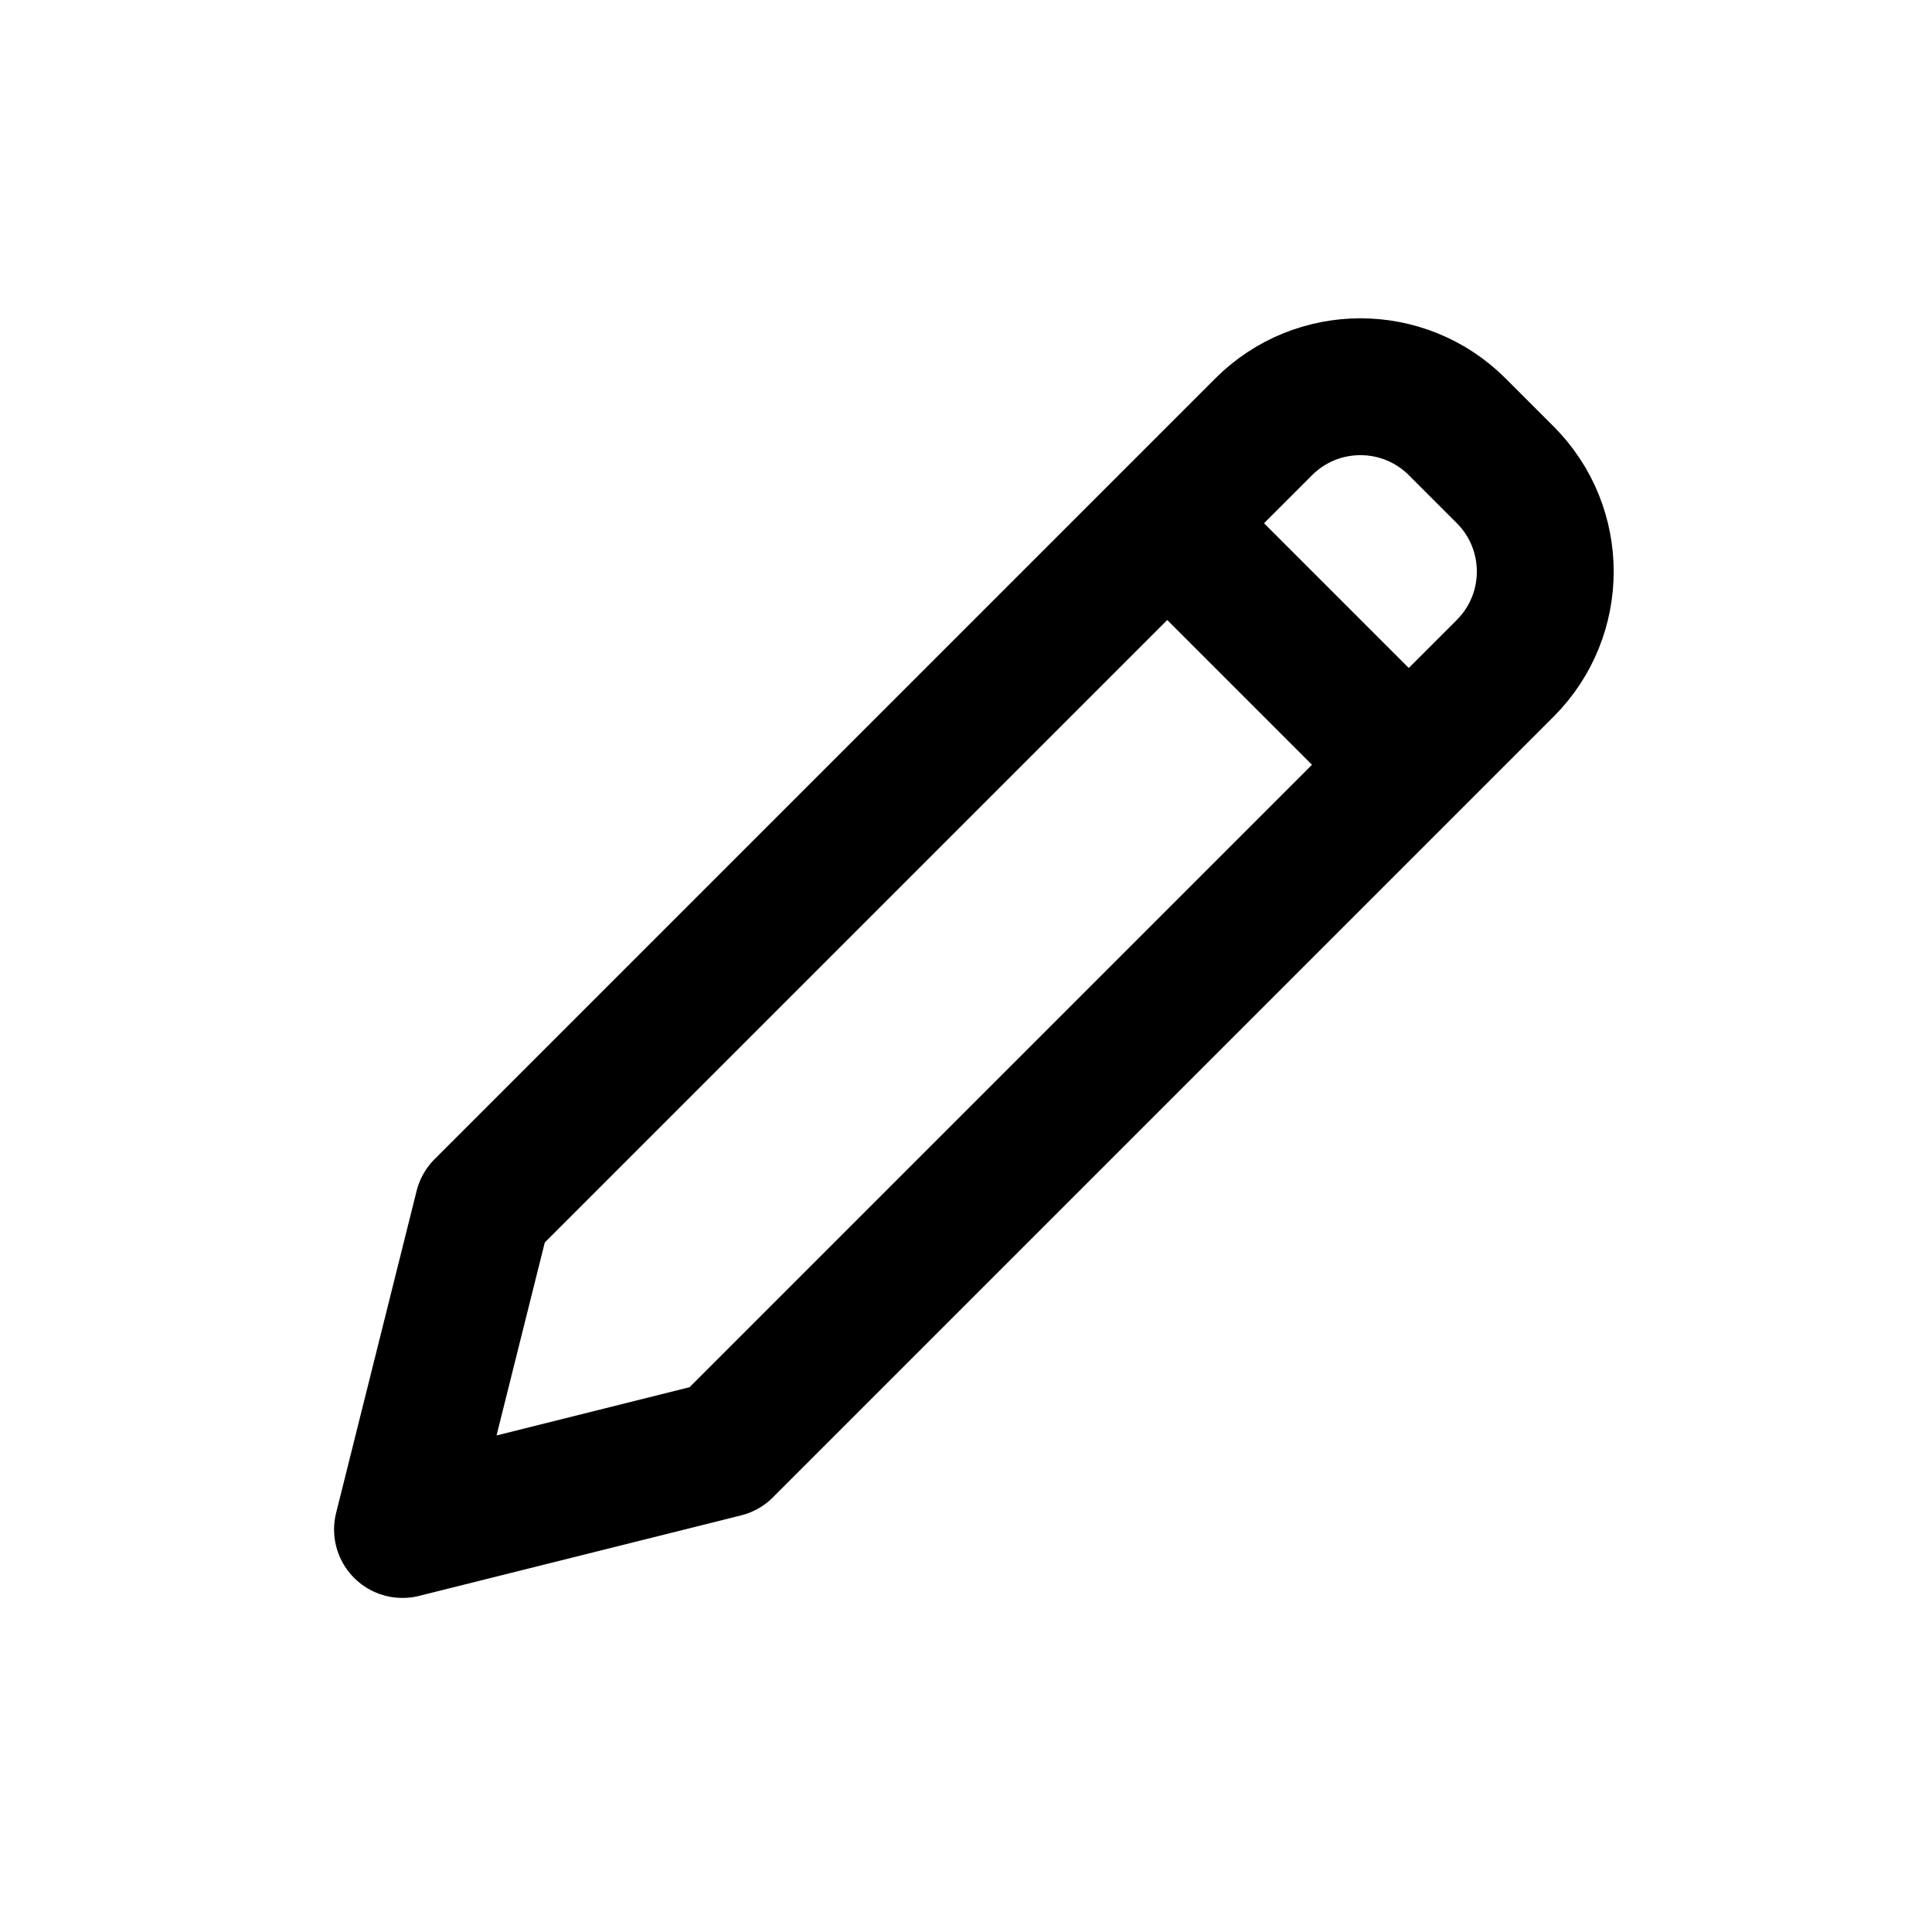
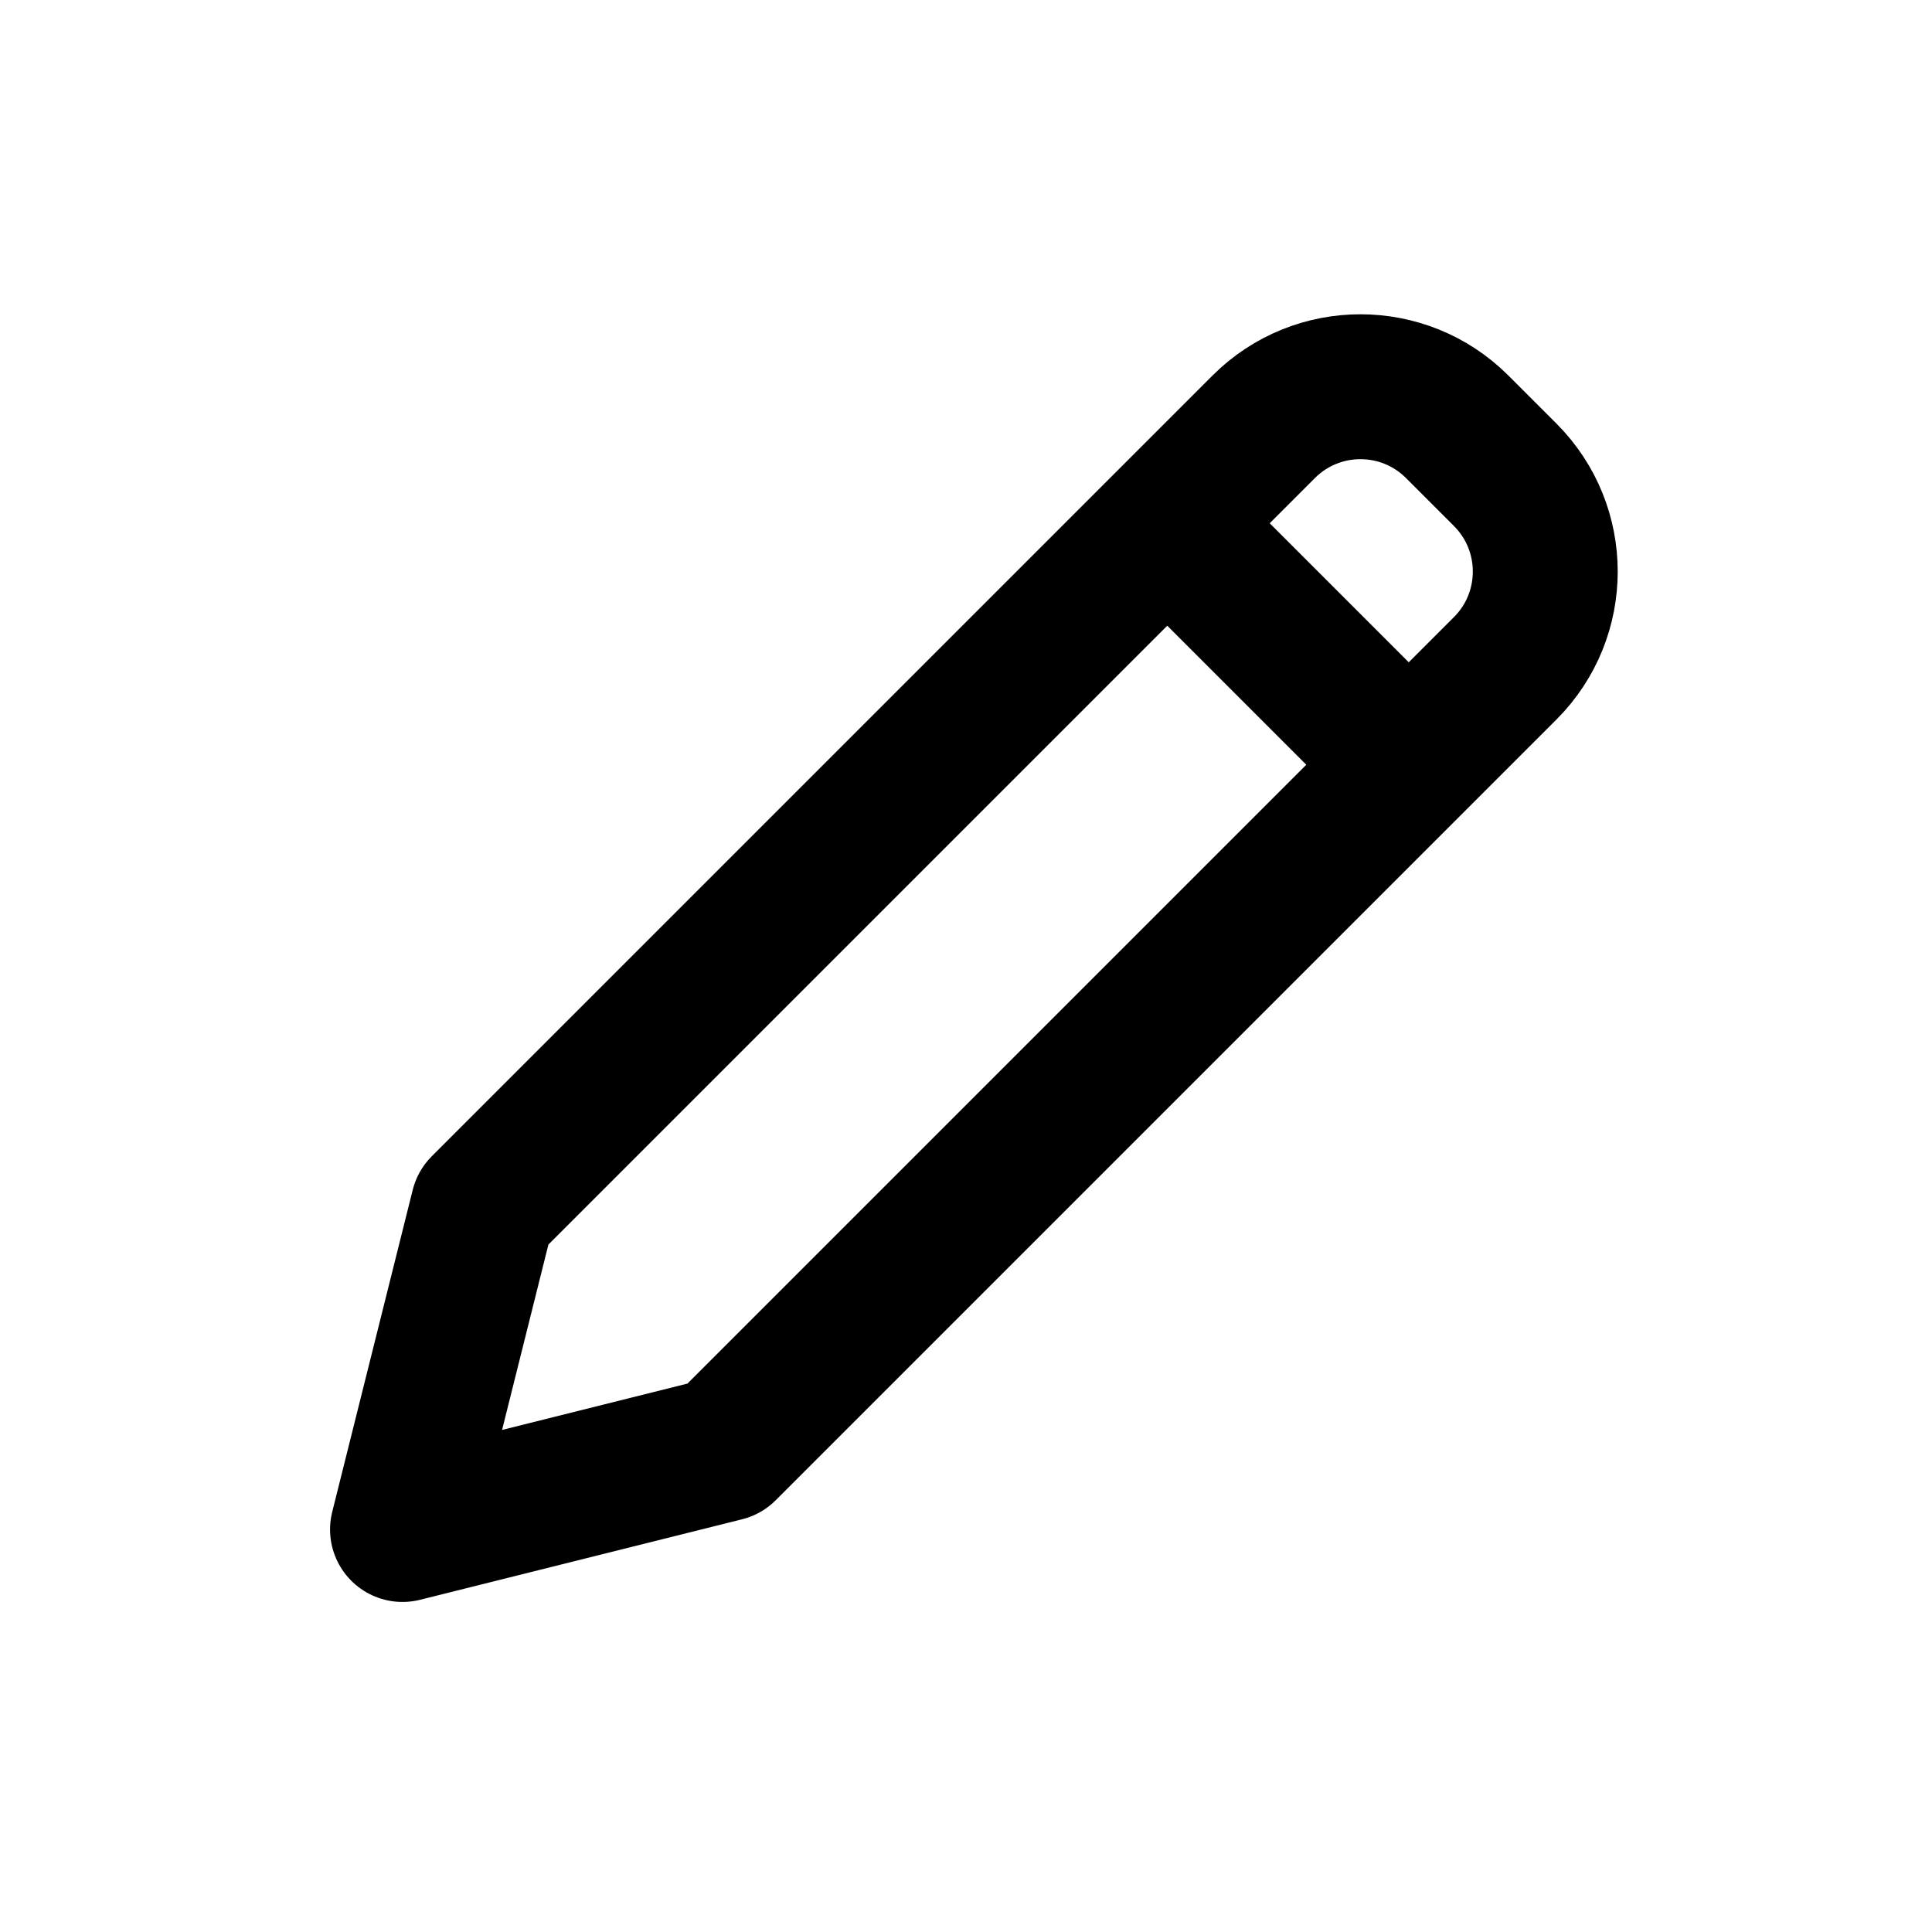
<svg xmlns="http://www.w3.org/2000/svg" viewBox="0 0 24 24">
-   <path d="M5 19l1-4 9.7-9.7a1.7 1.7 0 012.4 0l.6.6a1.7 1.7 0 010 2.4L9 18l-4 1z" fill="none" stroke="#000" stroke-width="1.7" stroke-linejoin="round" />
-   <path d="M14.5 6.5l3 3" fill="none" stroke="#000" stroke-width="1.7" />
+   <path d="M5 19l1-4 9.7-9.7a1.7 1.7 0 012.4 0l.6.6a1.7 1.7 0 010 2.4L9 18l-4 1z" fill="none" stroke="#000" stroke-width="1.8" stroke-linejoin="round" />
+   <path d="M14.5 6.5l3 3" fill="none" stroke="#000" stroke-width="1.8" />
</svg>
